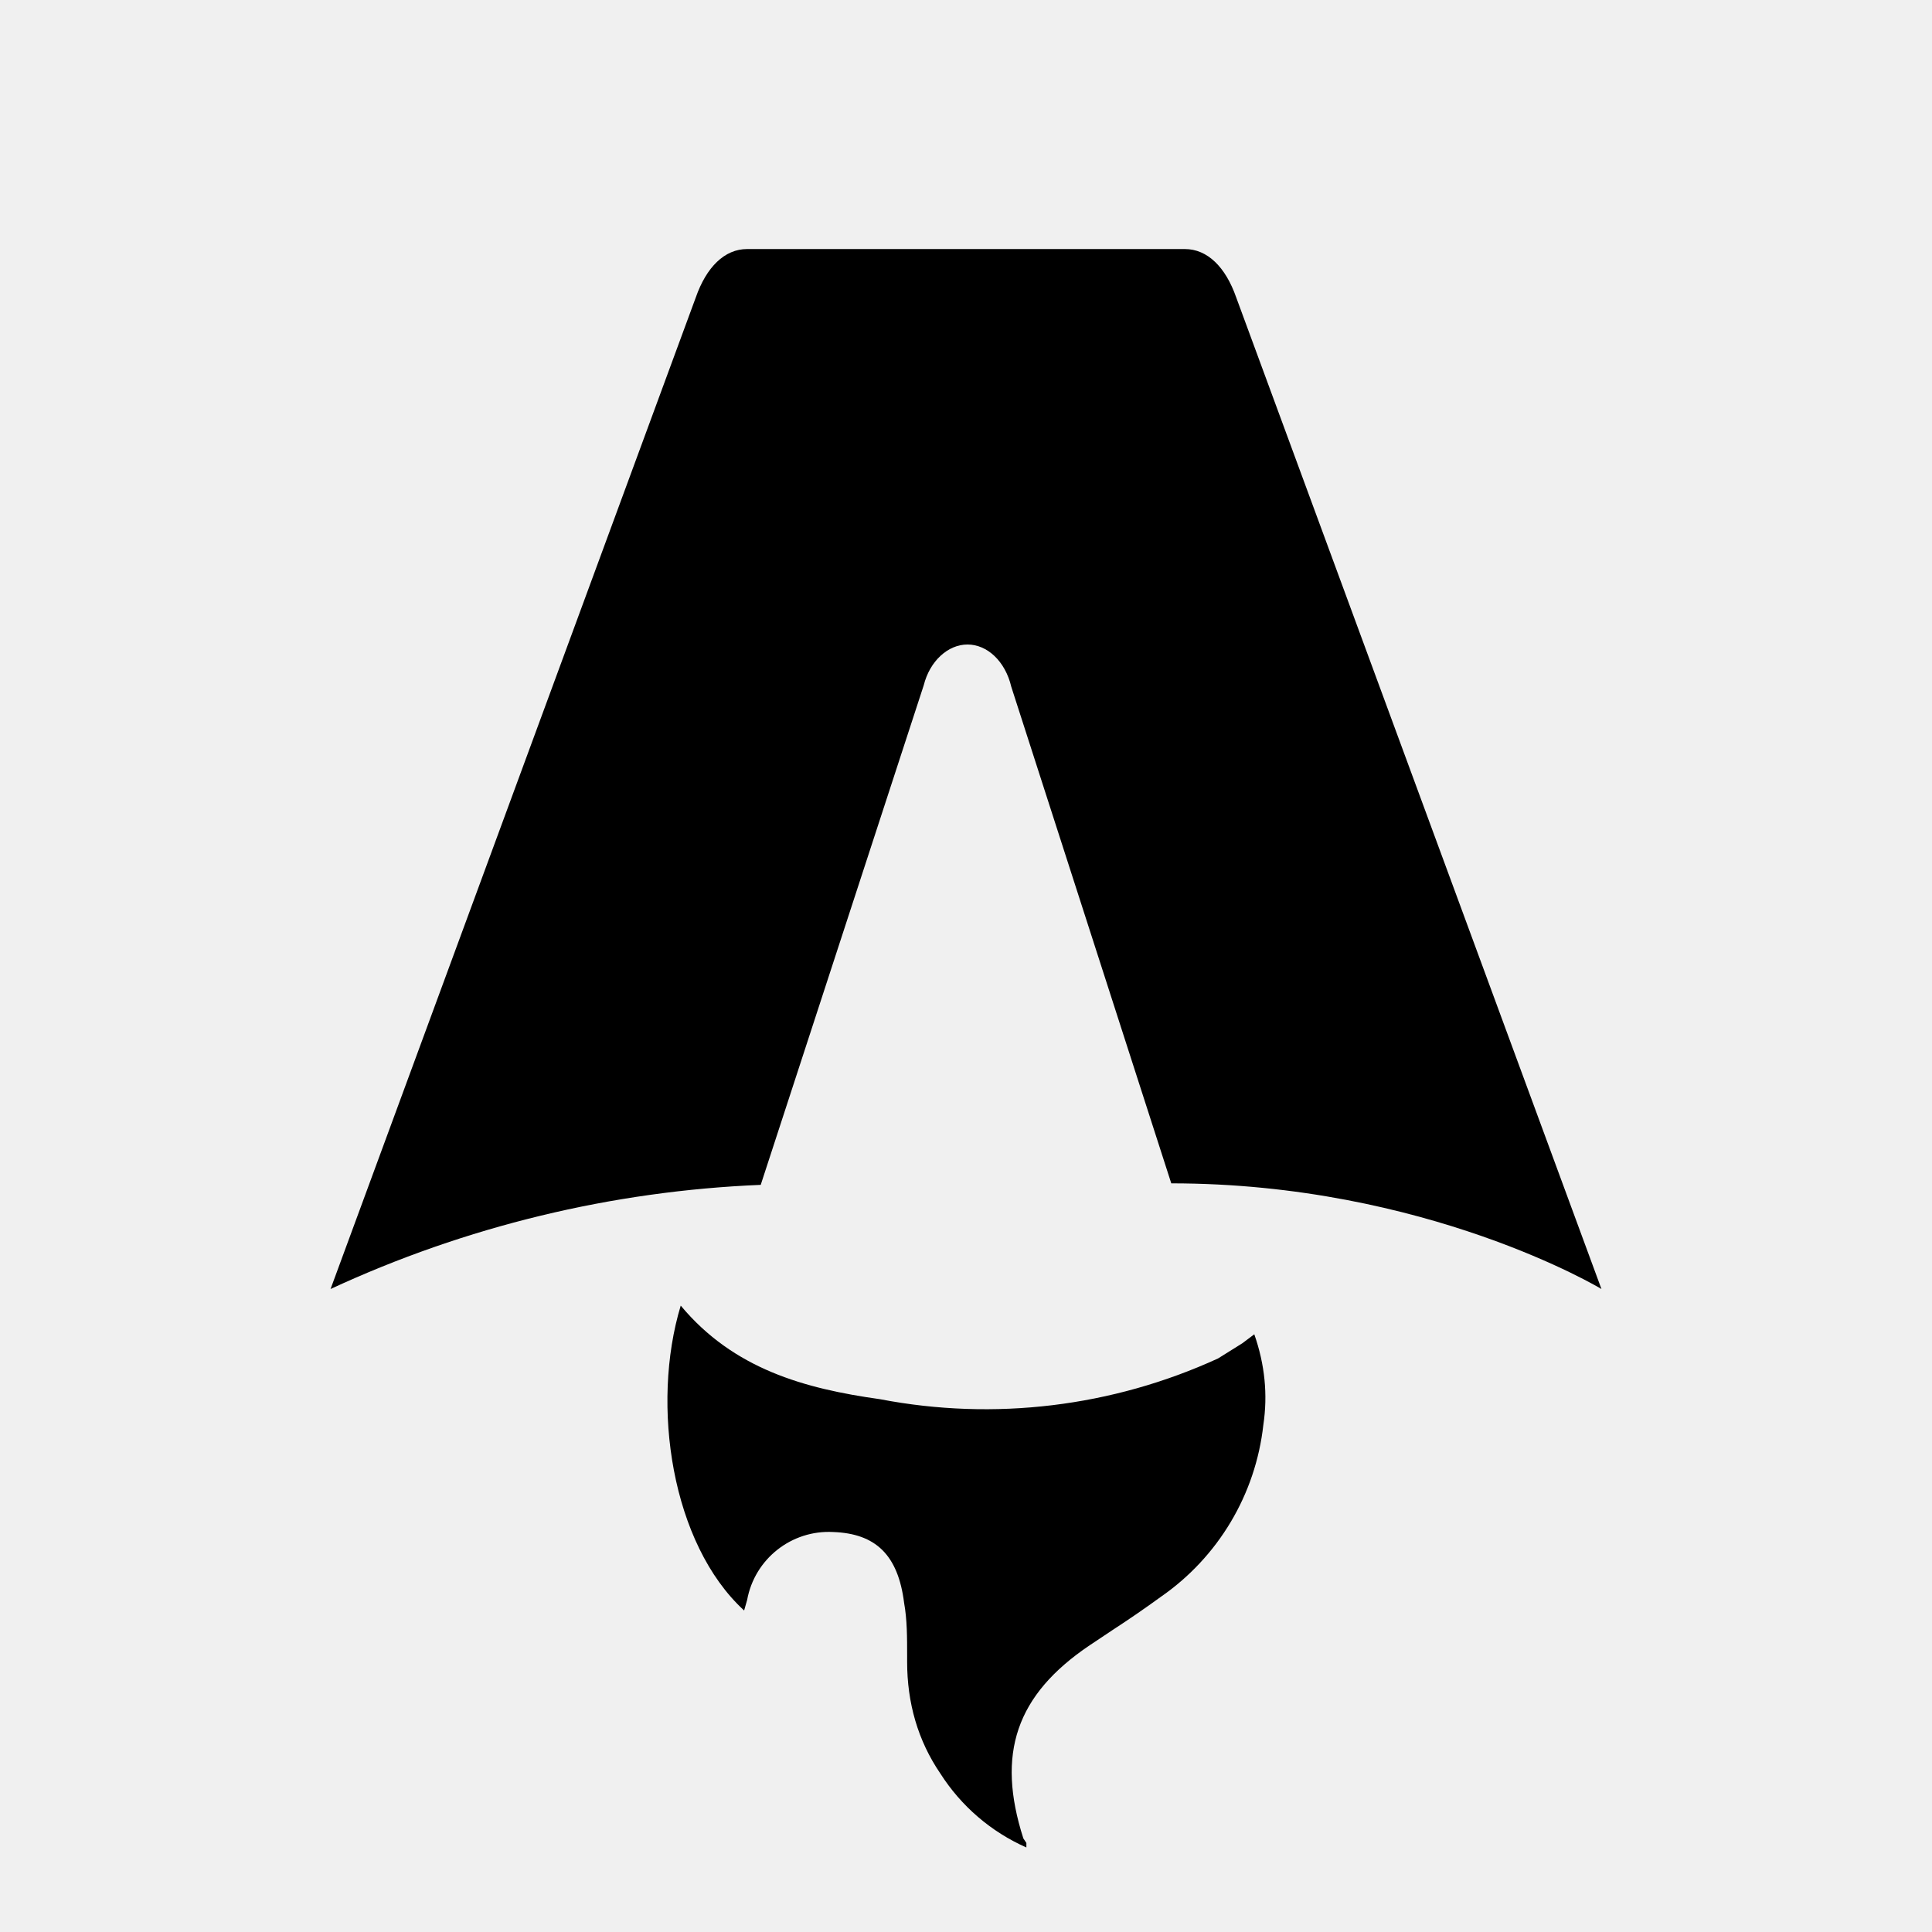
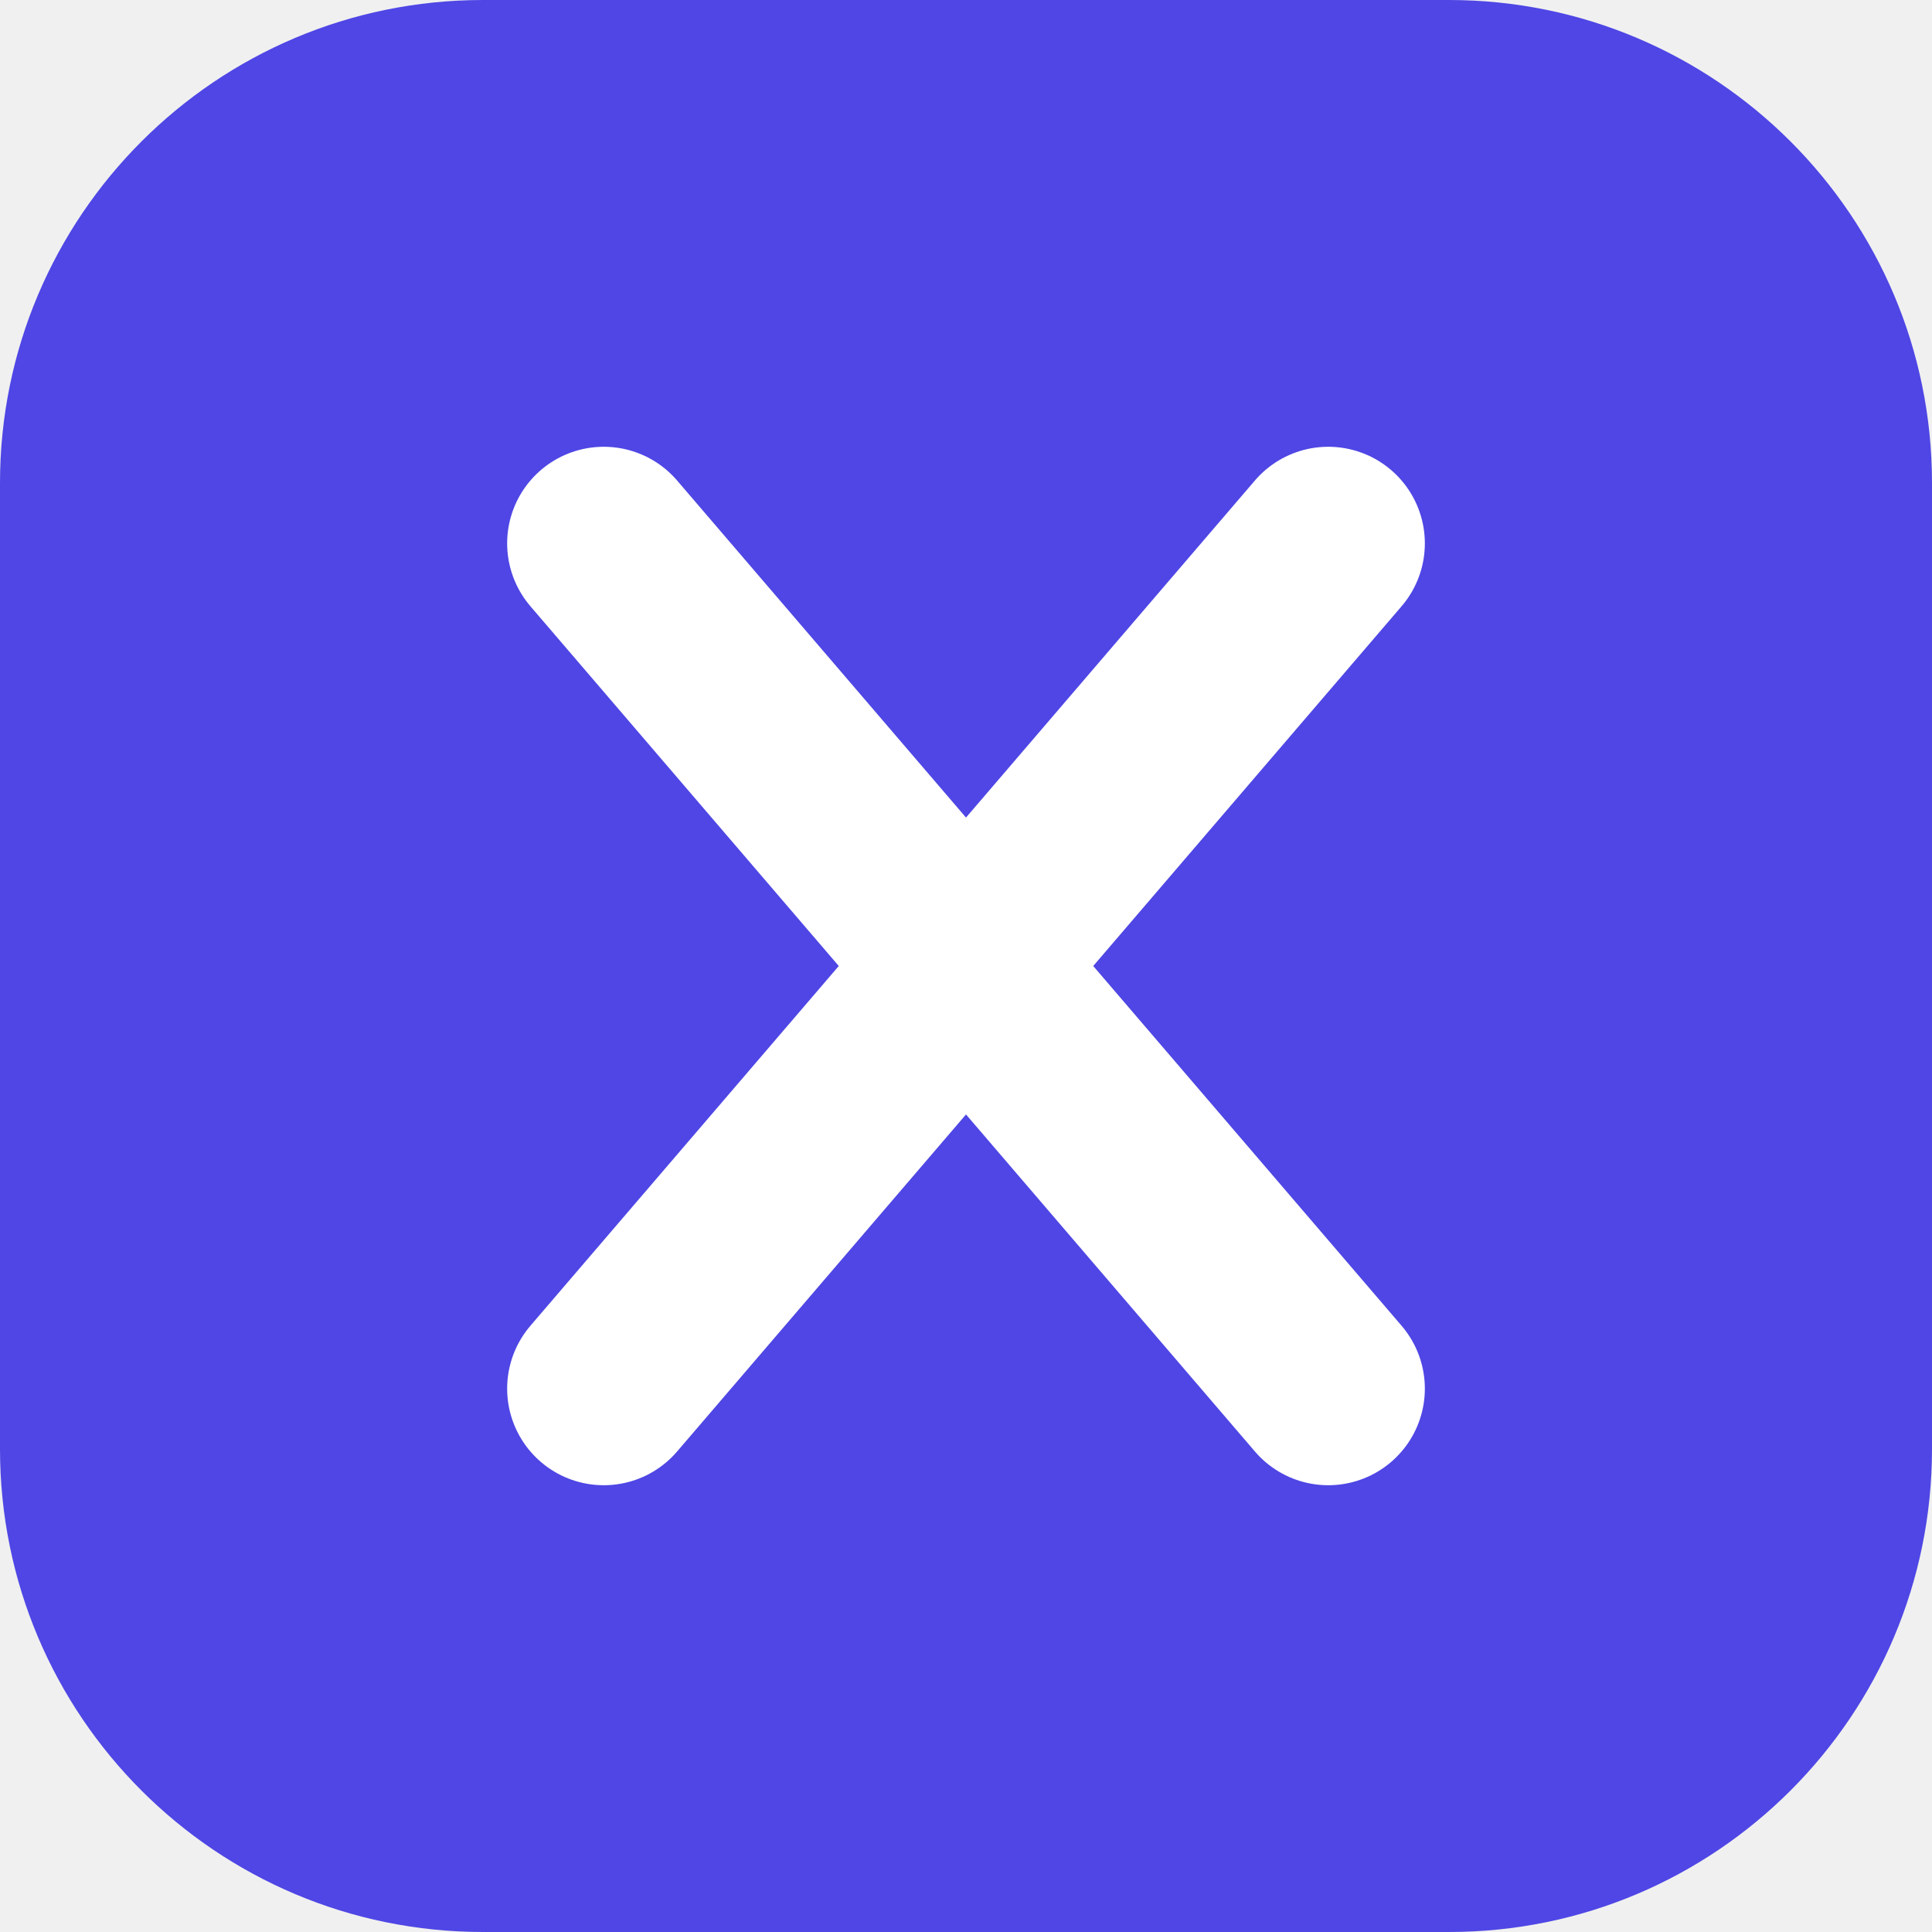
- <svg xmlns="http://www.w3.org/2000/svg" fill="none" viewBox="0 0 128 128">
-   <path d="M50.4 78.5a75.1 75.1 0 0 0-28.5 6.9l24.2-65.7c.7-2 1.9-3.2 3.4-3.2h29c1.5 0 2.7 1.2 3.4 3.2l24.2 65.7s-11.6-7-28.5-7L67 45.5c-.4-1.7-1.6-2.8-2.9-2.8-1.3 0-2.5 1.1-2.9 2.7L50.4 78.5Zm-1.1 28.2Zm-4.2-20.2c-2 6.6-.6 15.8 4.2 20.2a17.5 17.5 0 0 1 .2-.7 5.5 5.5 0 0 1 5.7-4.5c2.8.1 4.3 1.5 4.7 4.7.2 1.1.2 2.3.2 3.5v.4c0 2.7.7 5.2 2.2 7.4a13 13 0 0 0 5.7 4.9v-.3l-.2-.3c-1.8-5.6-.5-9.5 4.4-12.8l1.5-1a73 73 0 0 0 3.2-2.2 16 16 0 0 0 6.8-11.4c.3-2 .1-4-.6-6l-.8.6-1.6 1a37 37 0 0 1-22.4 2.7c-5-.7-9.7-2-13.2-6.2Z" />
-   <style>
-         path { fill: #000; }
-         @media (prefers-color-scheme: dark) {
-             path { fill: #FFF; }
-         }
-     </style>
+ <svg xmlns="http://www.w3.org/2000/svg" viewBox="0 0 32 32">
+   <rect width="32" height="32" rx="8" fill="#4f46e5" />
+   <path d="M10 9 L16 16 L10 23 M22 9 L16 16 L22 23" fill="none" stroke="#ffffff" stroke-width="3.2" stroke-linecap="round" stroke-linejoin="round" />
</svg>
